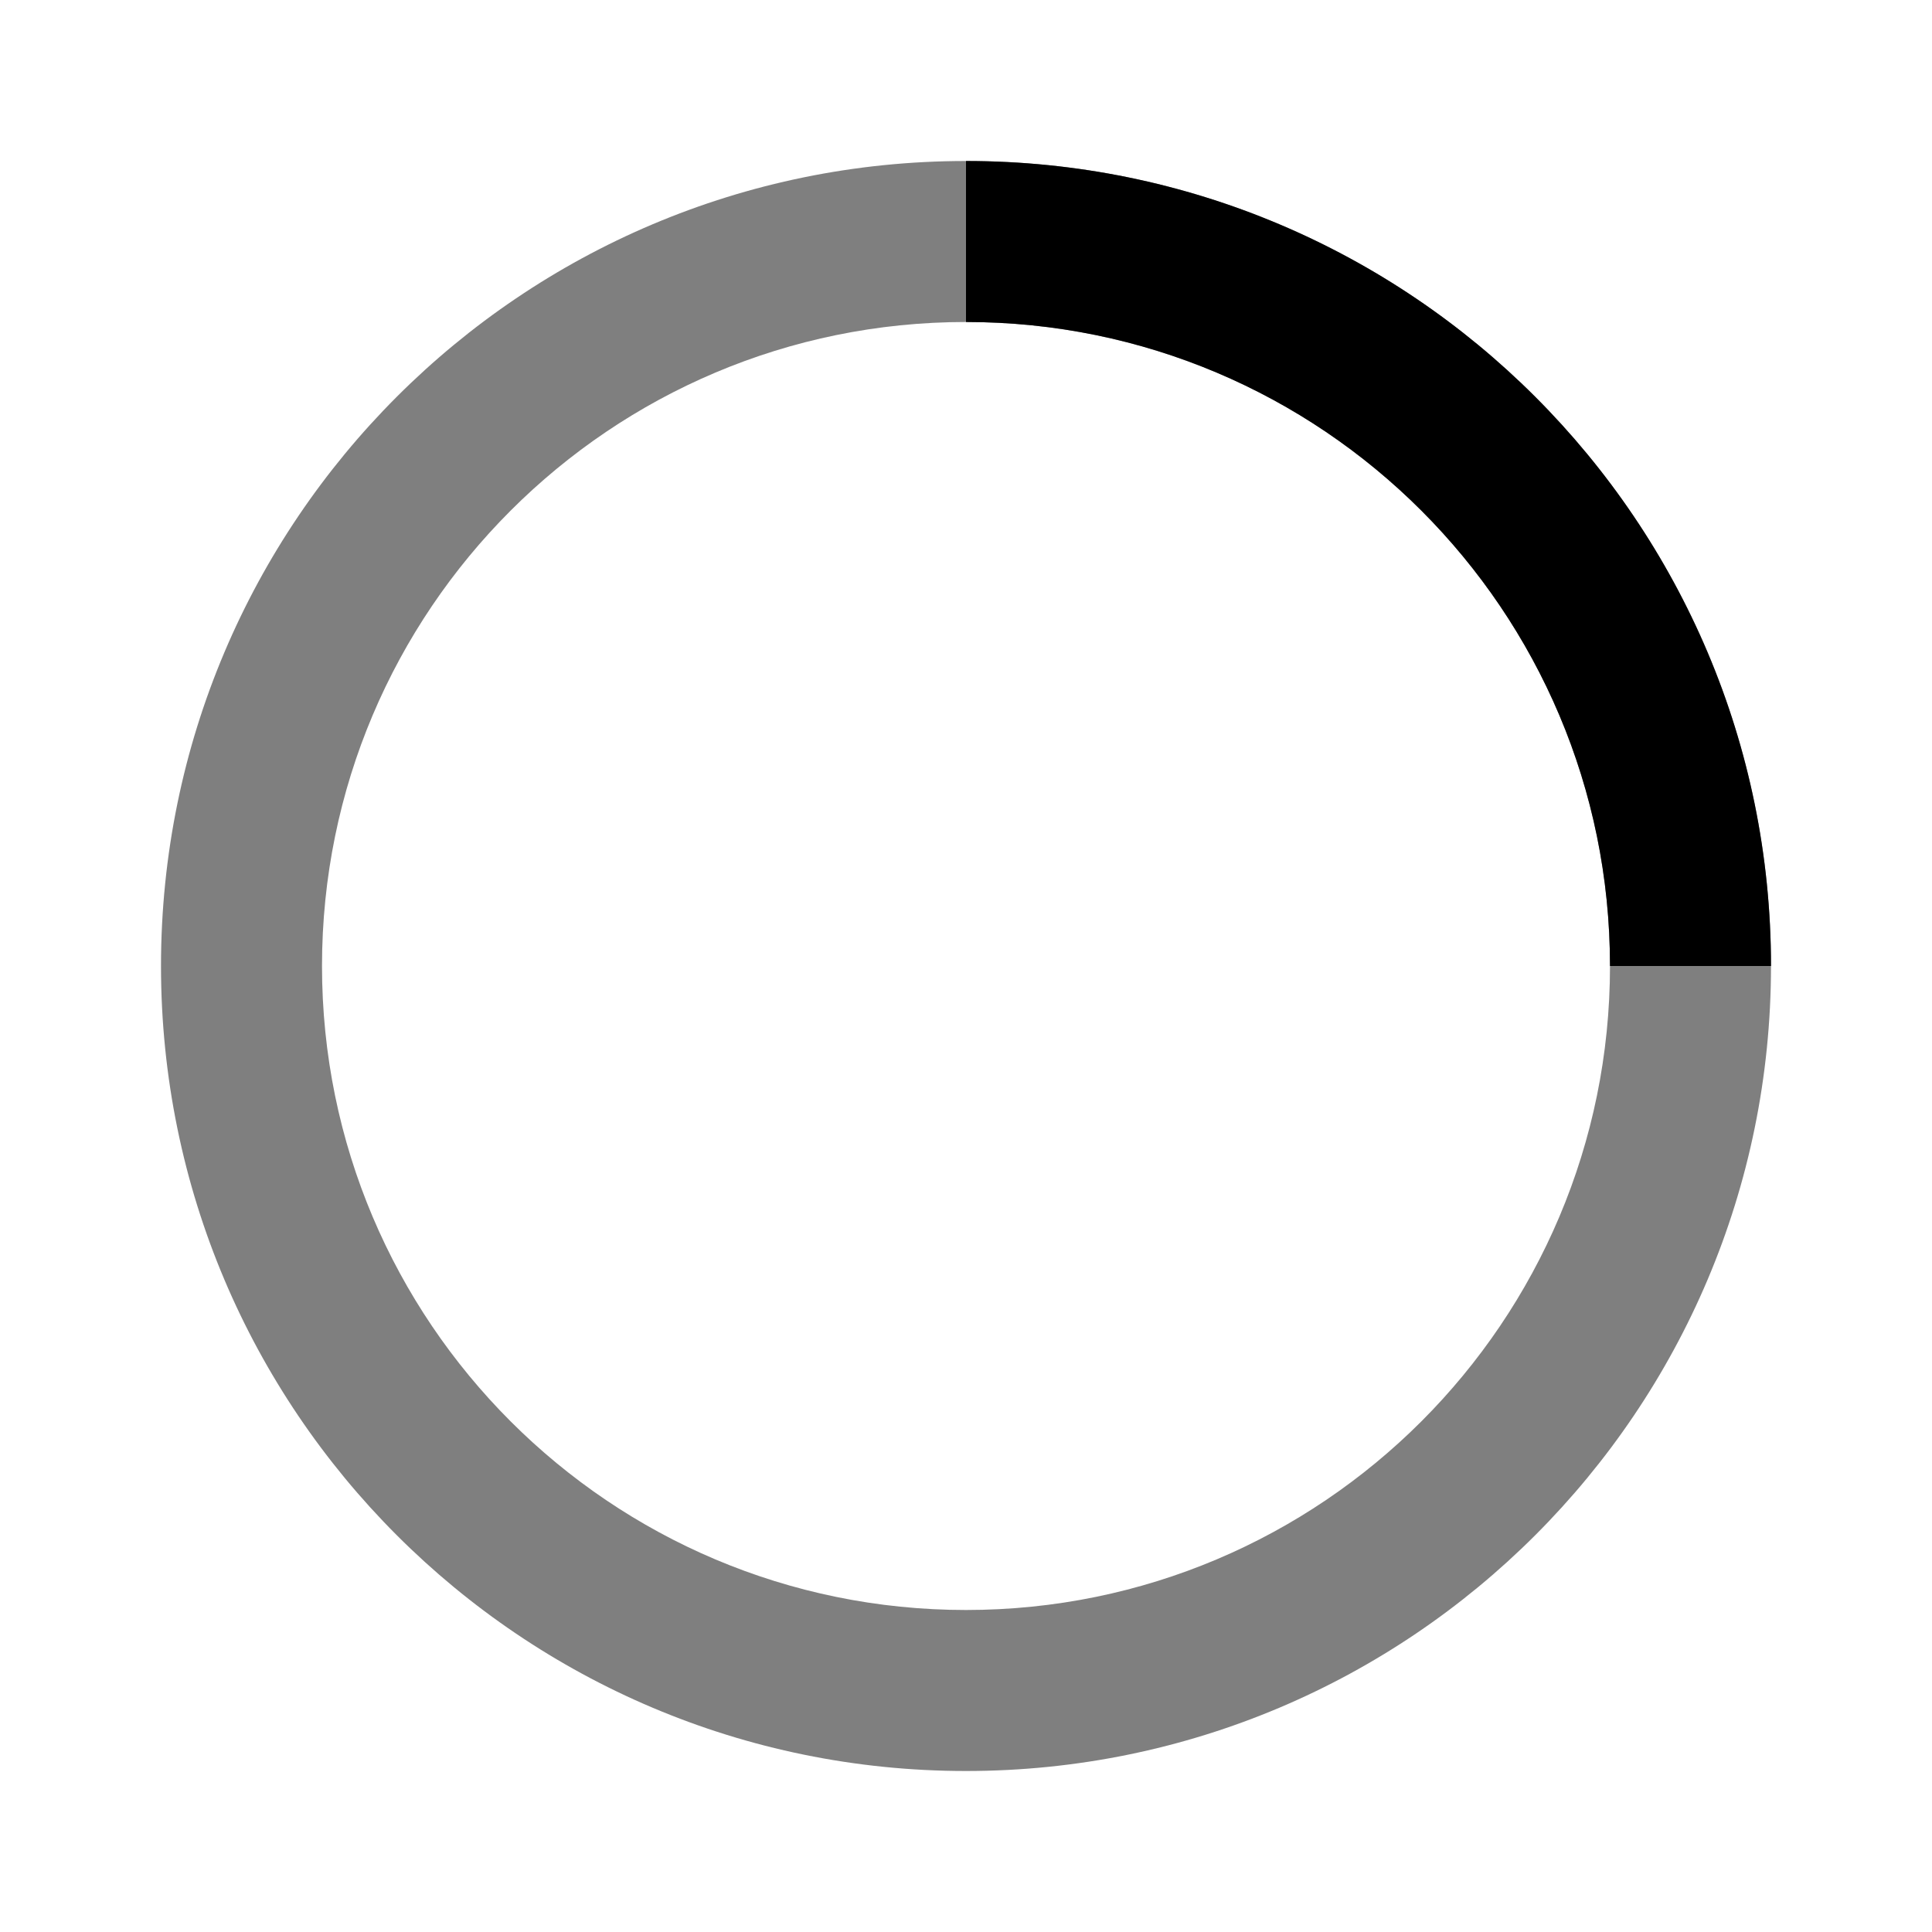
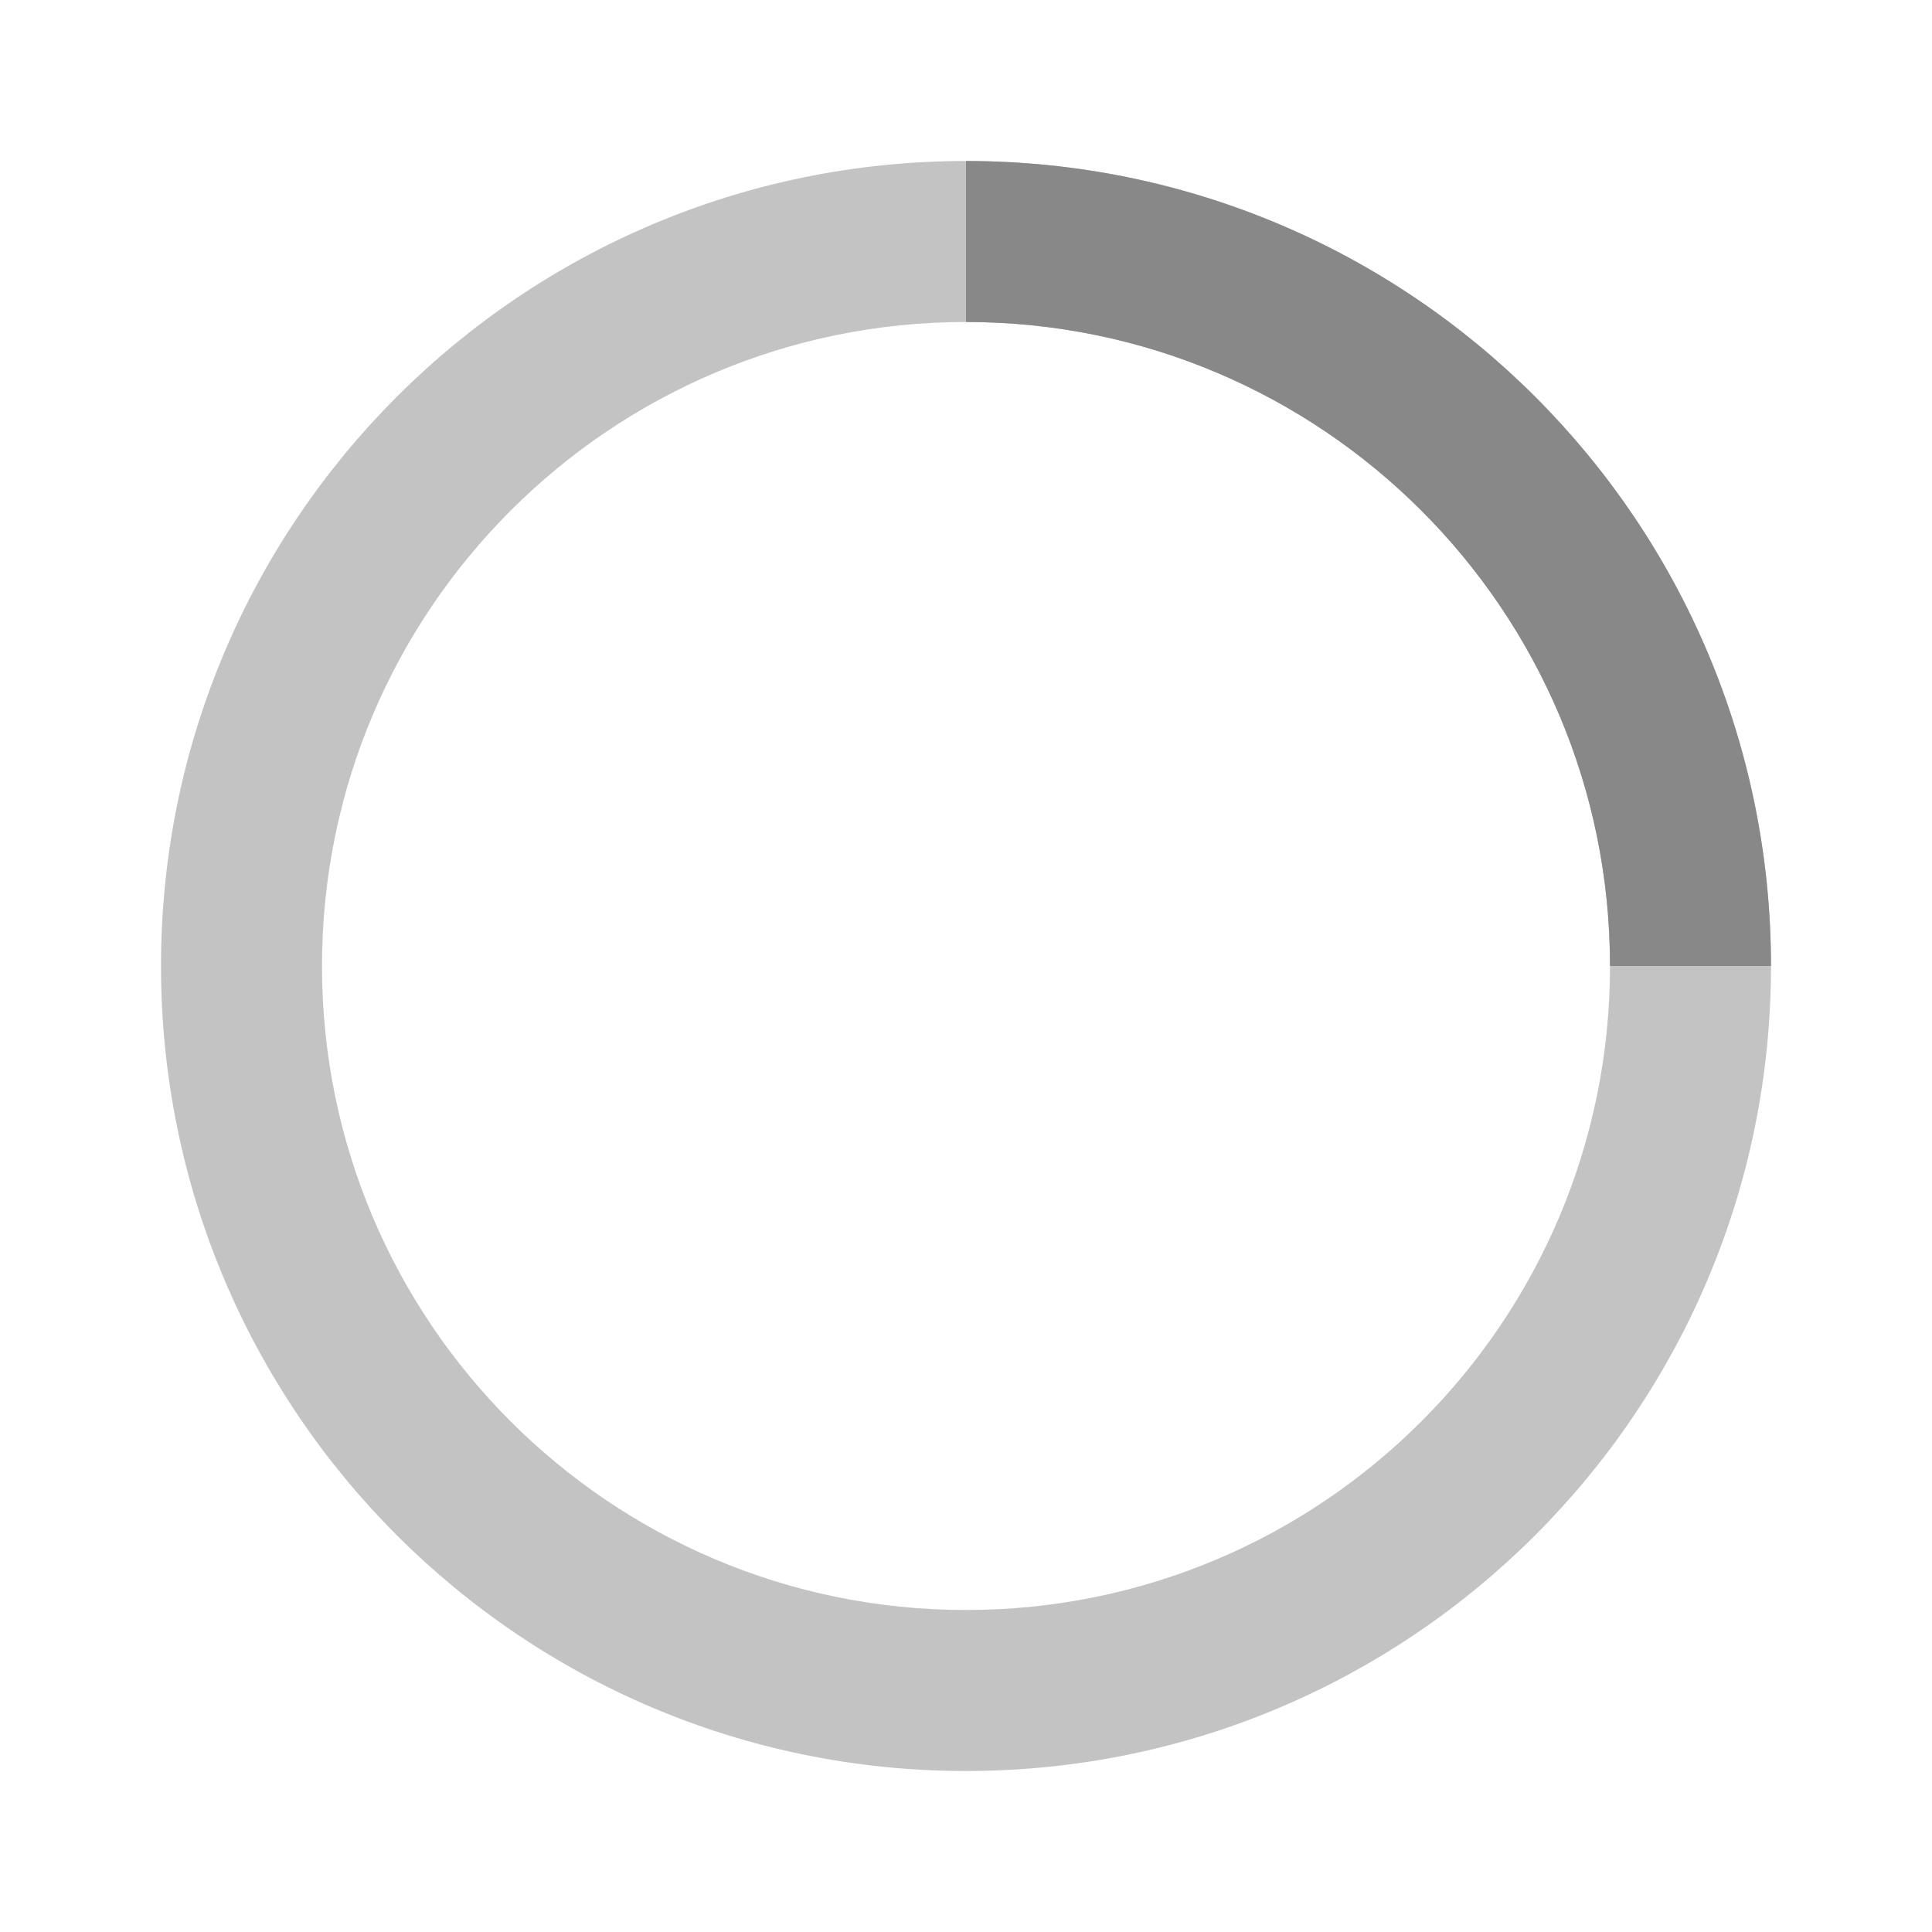
<svg xmlns="http://www.w3.org/2000/svg" width="24" height="24" viewBox="0 0 24 24">
-   <path fill="currentColor" d="M12 2A10 10 0 1 0 22 12A10 10 0 0 0 12 2Zm0 18a8 8 0 1 1 8-8A8 8 0 0 1 12 20Z" opacity="0.5" />
-   <path fill="currentColor" d="M20 12h2A10 10 0 0 0 12 2V4A8 8 0 0 1 20 12Z">
+   <path fill="#888" d="M12 2A10 10 0 1 0 22 12A10 10 0 0 0 12 2Zm0 18a8 8 0 1 1 8-8A8 8 0 0 1 12 20Z" opacity="0.5" />
+   <path fill="#888" d="M20 12h2A10 10 0 0 0 12 2V4A8 8 0 0 1 20 12Z">
    <animateTransform attributeName="transform" dur="1s" from="0 12 12" repeatCount="indefinite" to="360 12 12" type="rotate" />
  </path>
</svg>
